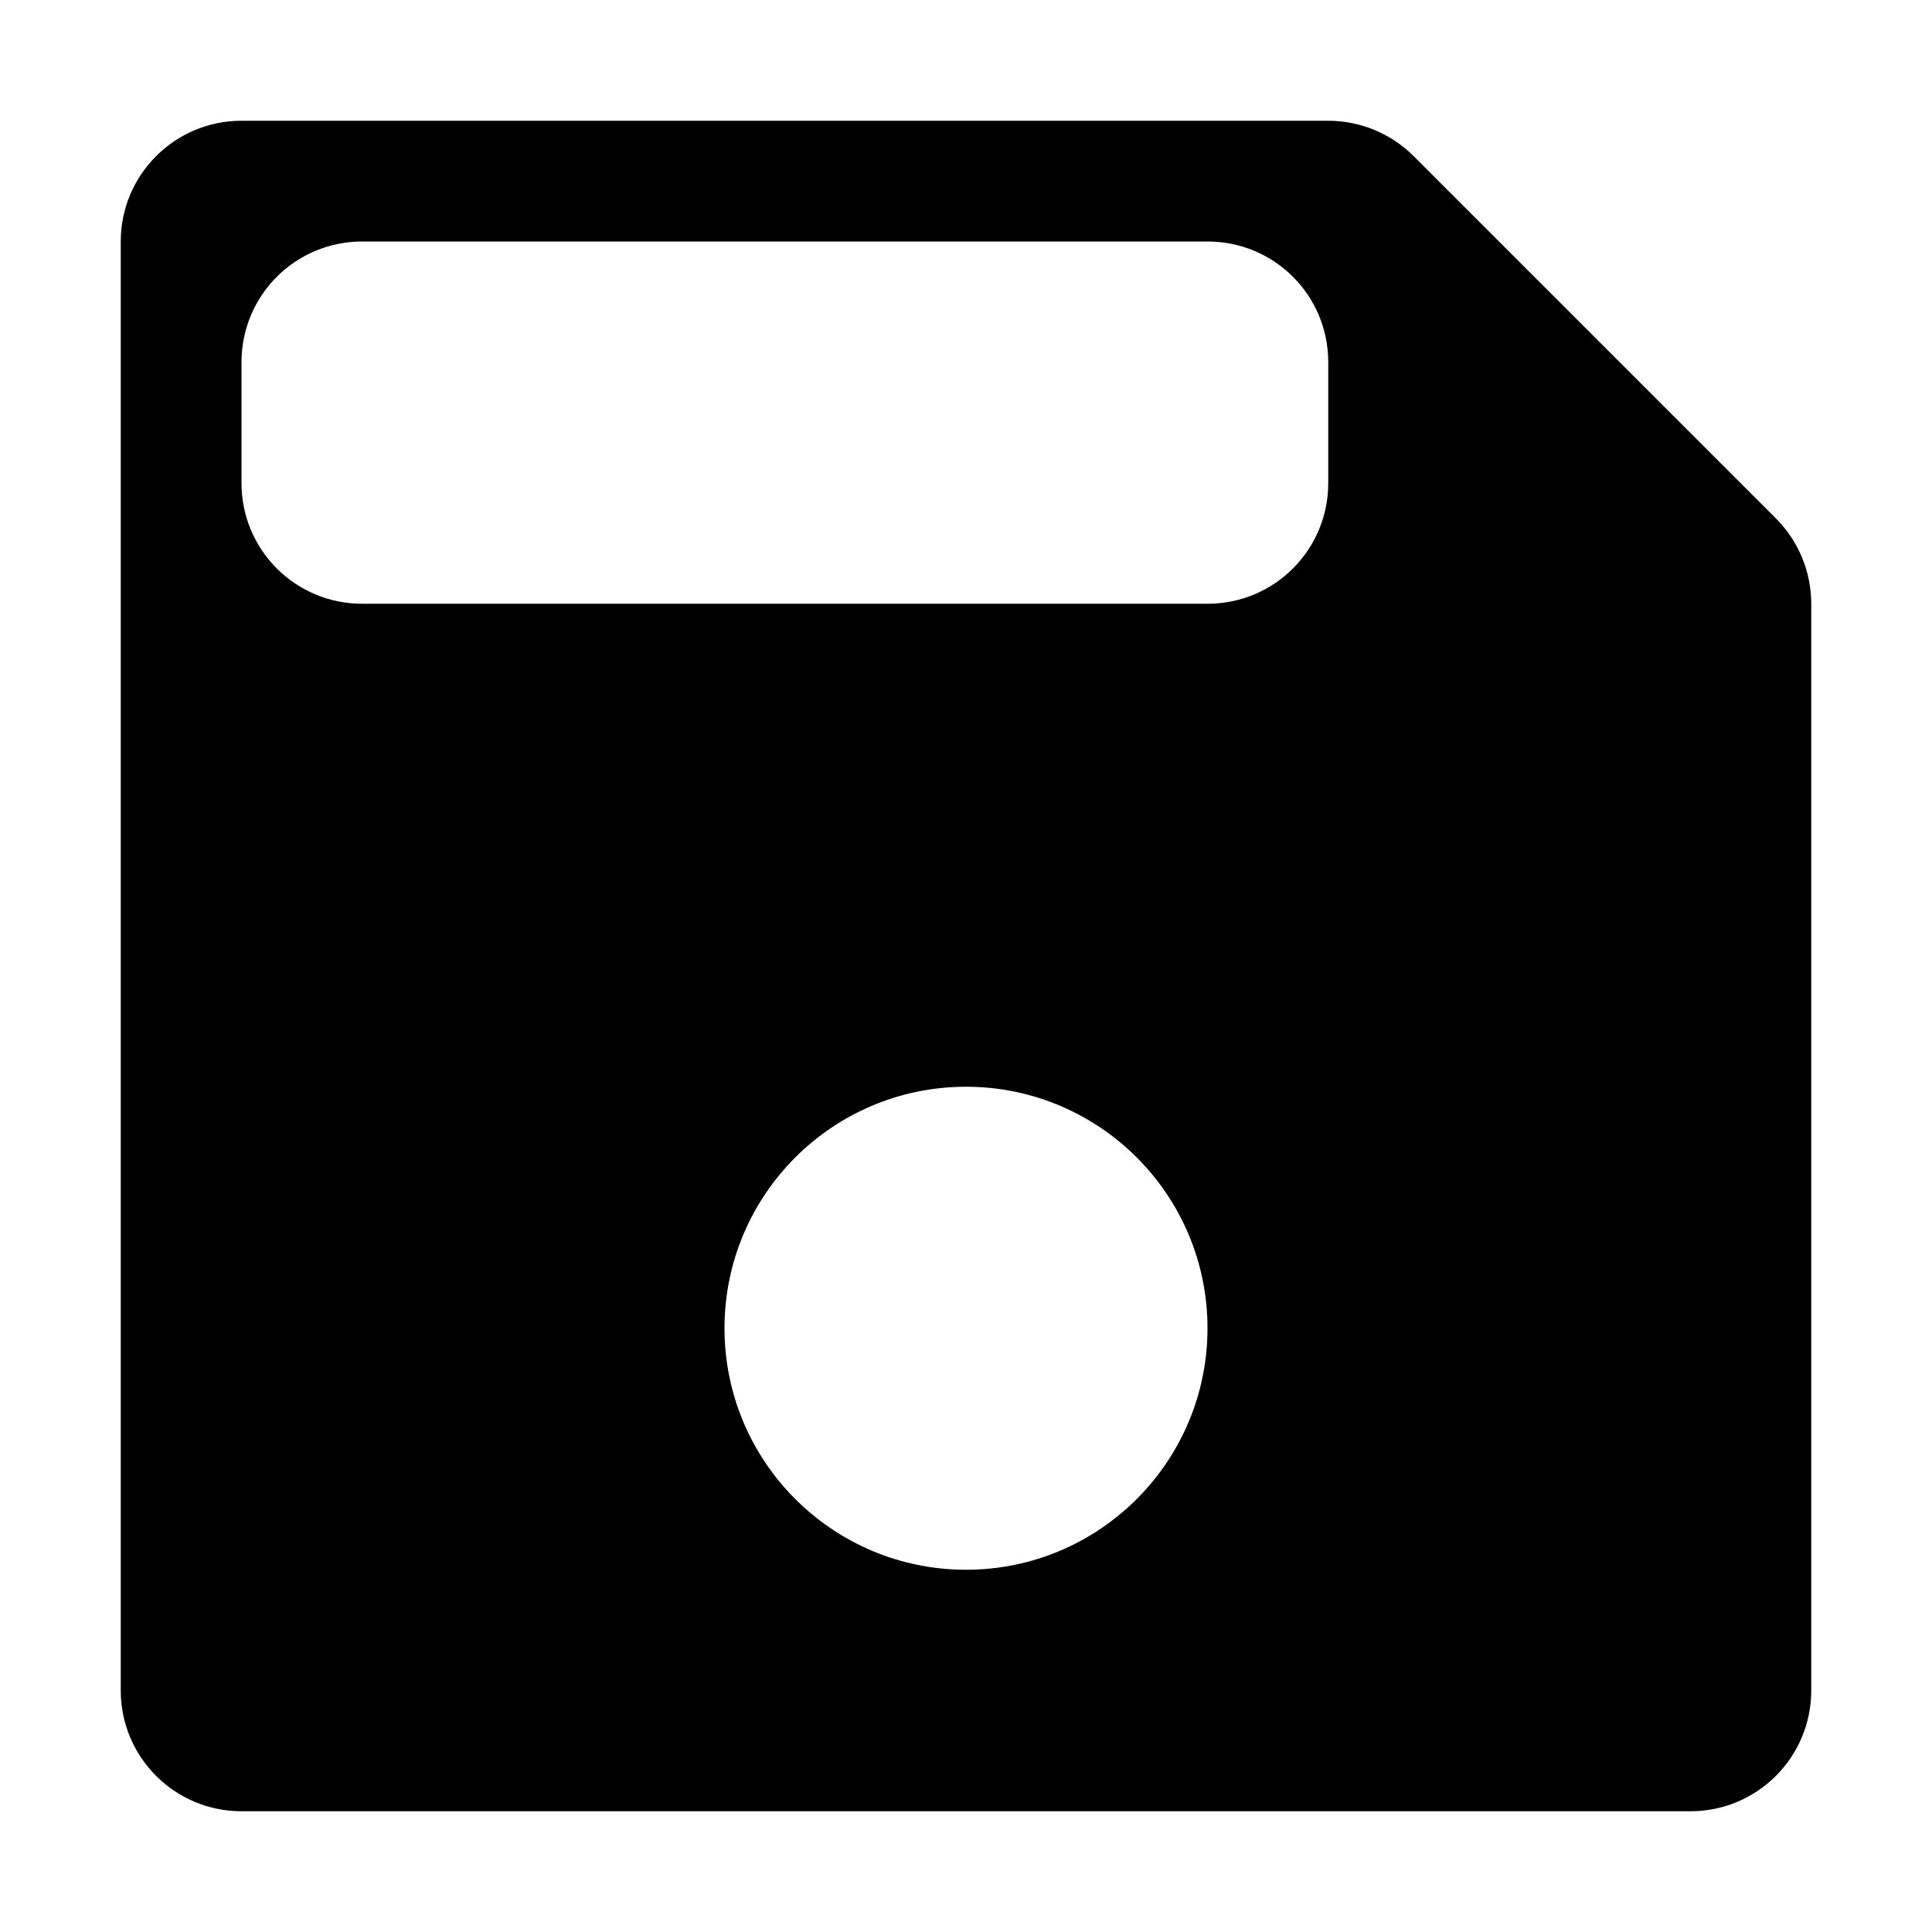
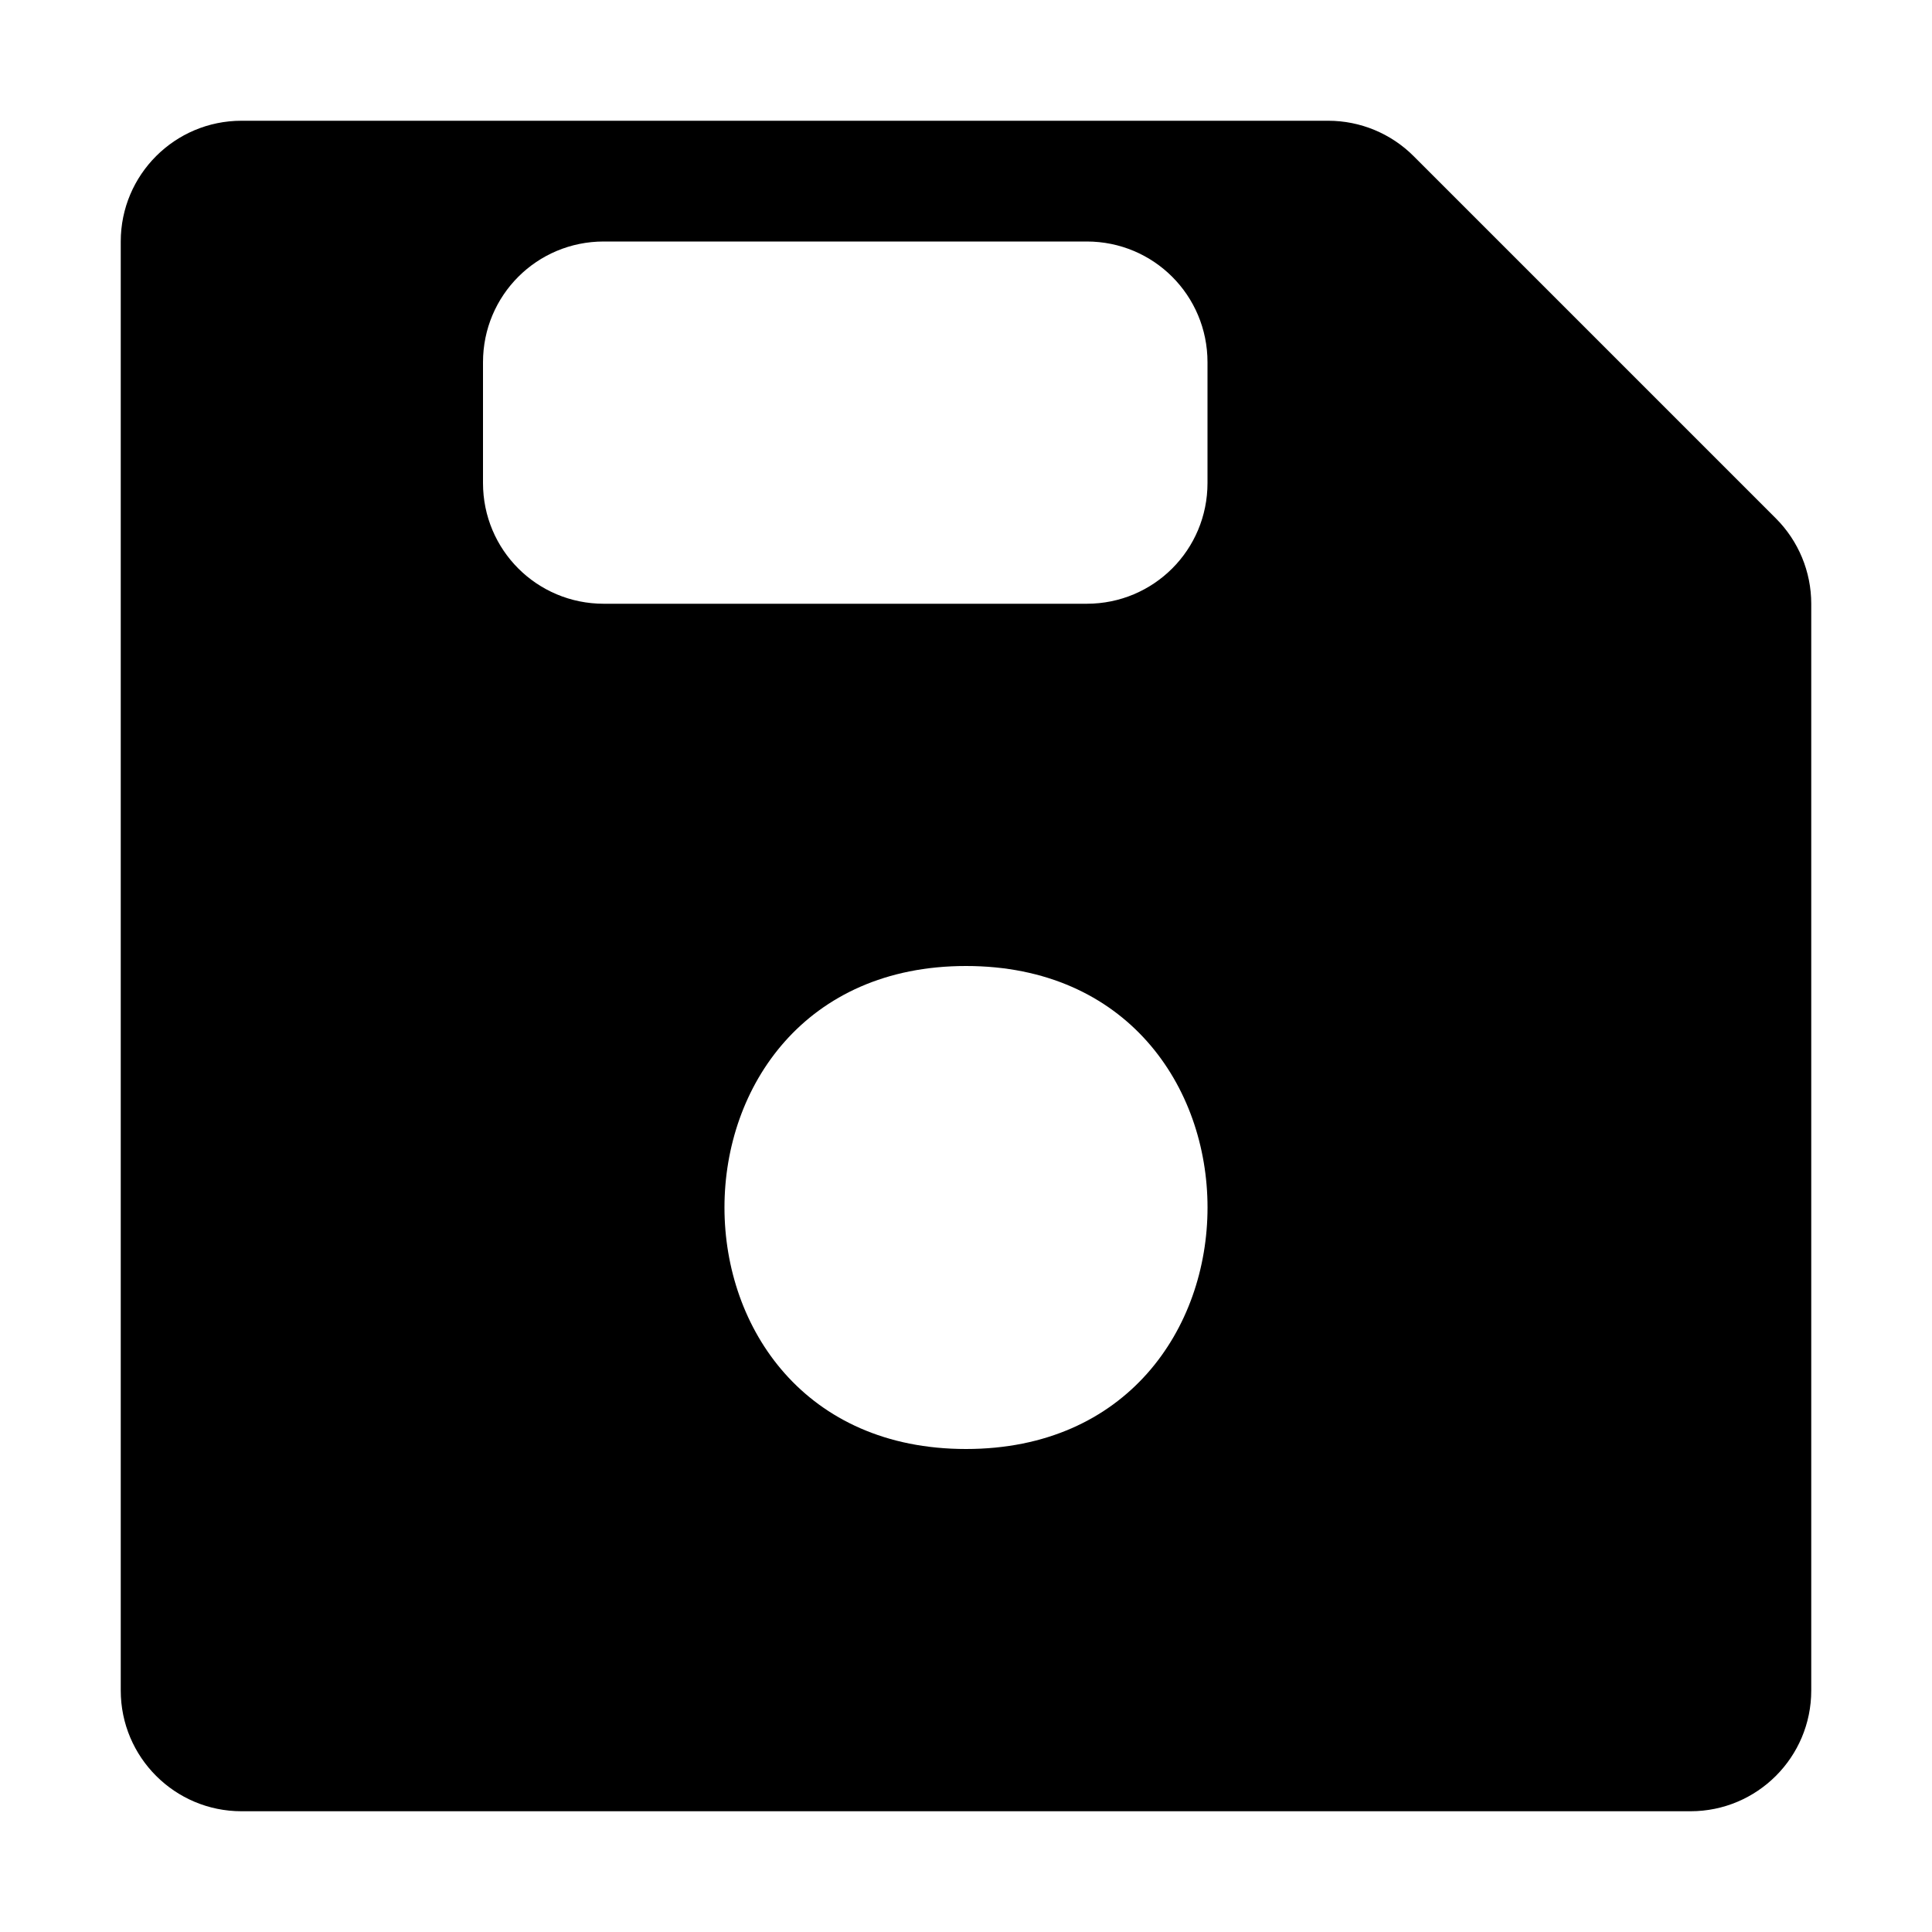
<svg xmlns="http://www.w3.org/2000/svg" width="16" height="16">
-   <path d="M2 1a1 1 0 0 0-1 1v12a1 1 0 0 0 1 1h12a1 1 0 0 0 1-1V5a1 1 0 0 0-.293-.707l-3-3A1 1 0 0 0 11 1zm1 1h7c.554 0 1 .446 1 1v1c0 .554-.446 1-1 1H3c-.554 0-1-.446-1-1V3c0-.554.446-1 1-1zm5 7a2 2 0 1 1 0 4 2 2 0 0 1 0-4z" fill-rule="evenodd" />
+   <path d="M2 1a1 1 0 0 0-1 1v12a1 1 0 0 0 1 1h12a1 1 0 0 0 1-1V5a1 1 0 0 0-.293-.707l-3-3A1 1 0 0 0 11 1zm3 1h4c.554 0 1 .446 1 1v1c0 .554-.446 1-1 1H5c-.554 0-1-.446-1-1V3c0-.554.446-1 1-1zm3 6c2.667 0 2.667 4 0 4S5.333 8 8 8z" fill-rule="evenodd" />
</svg>
